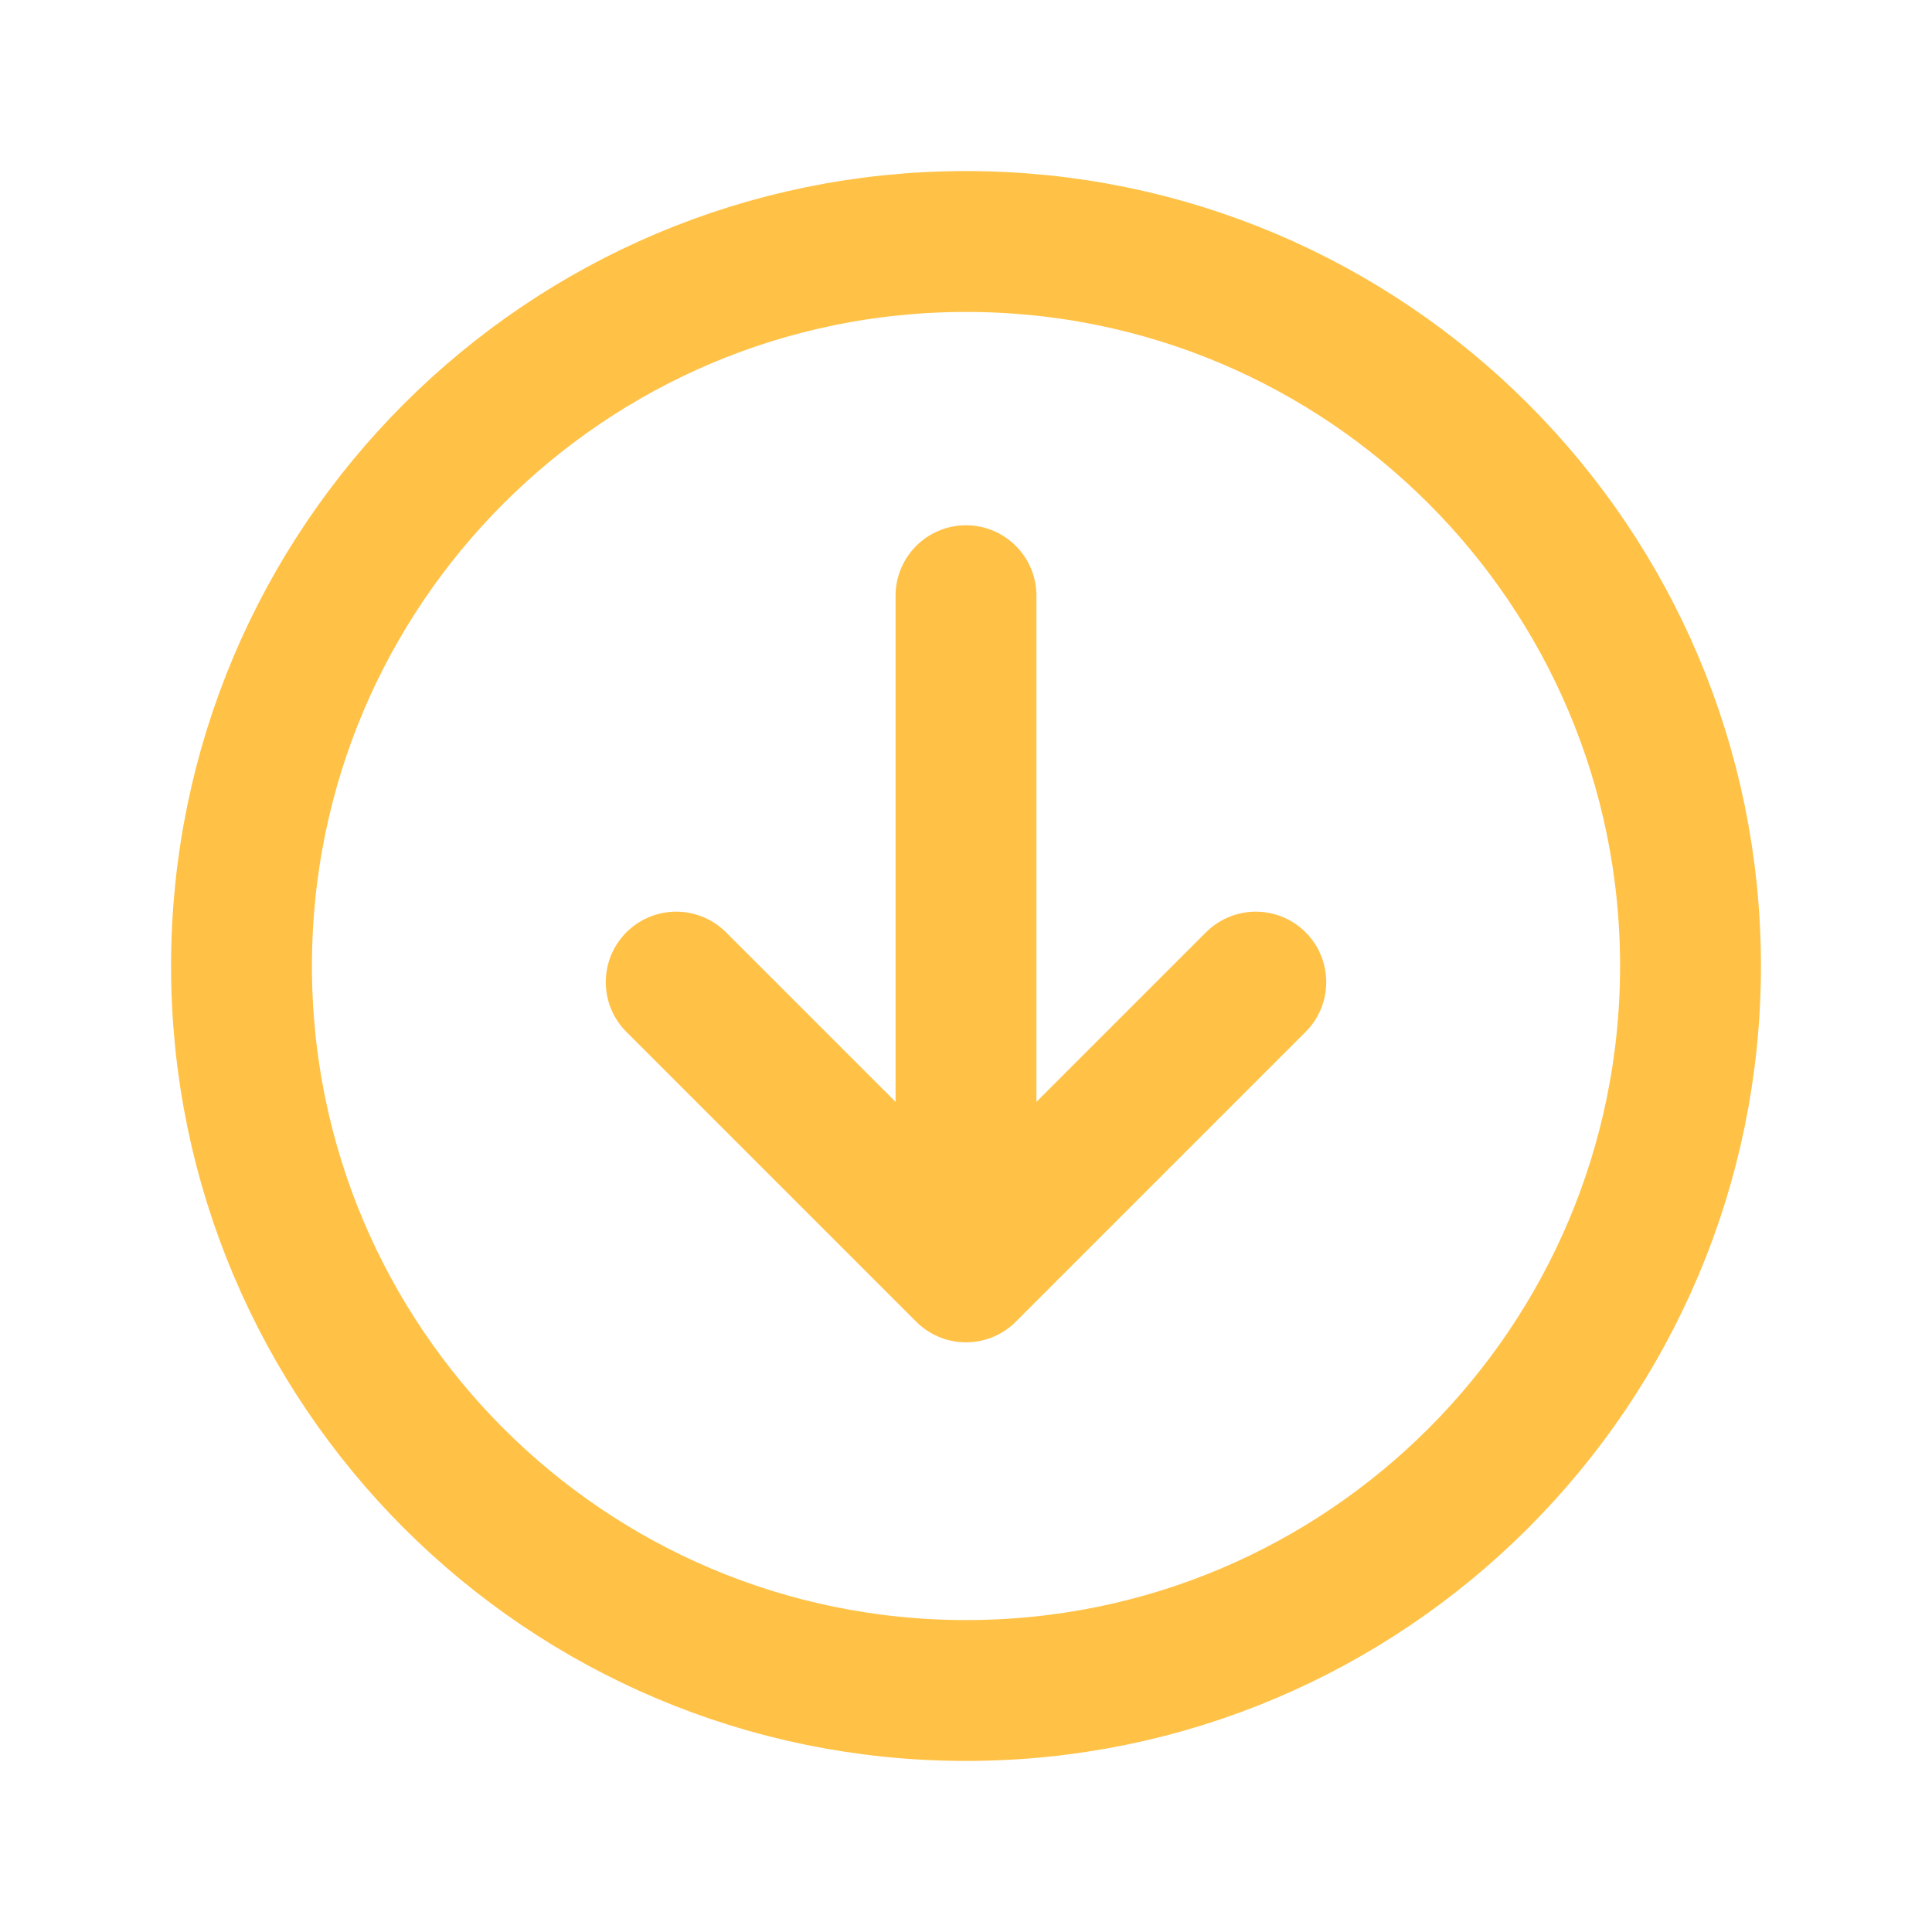
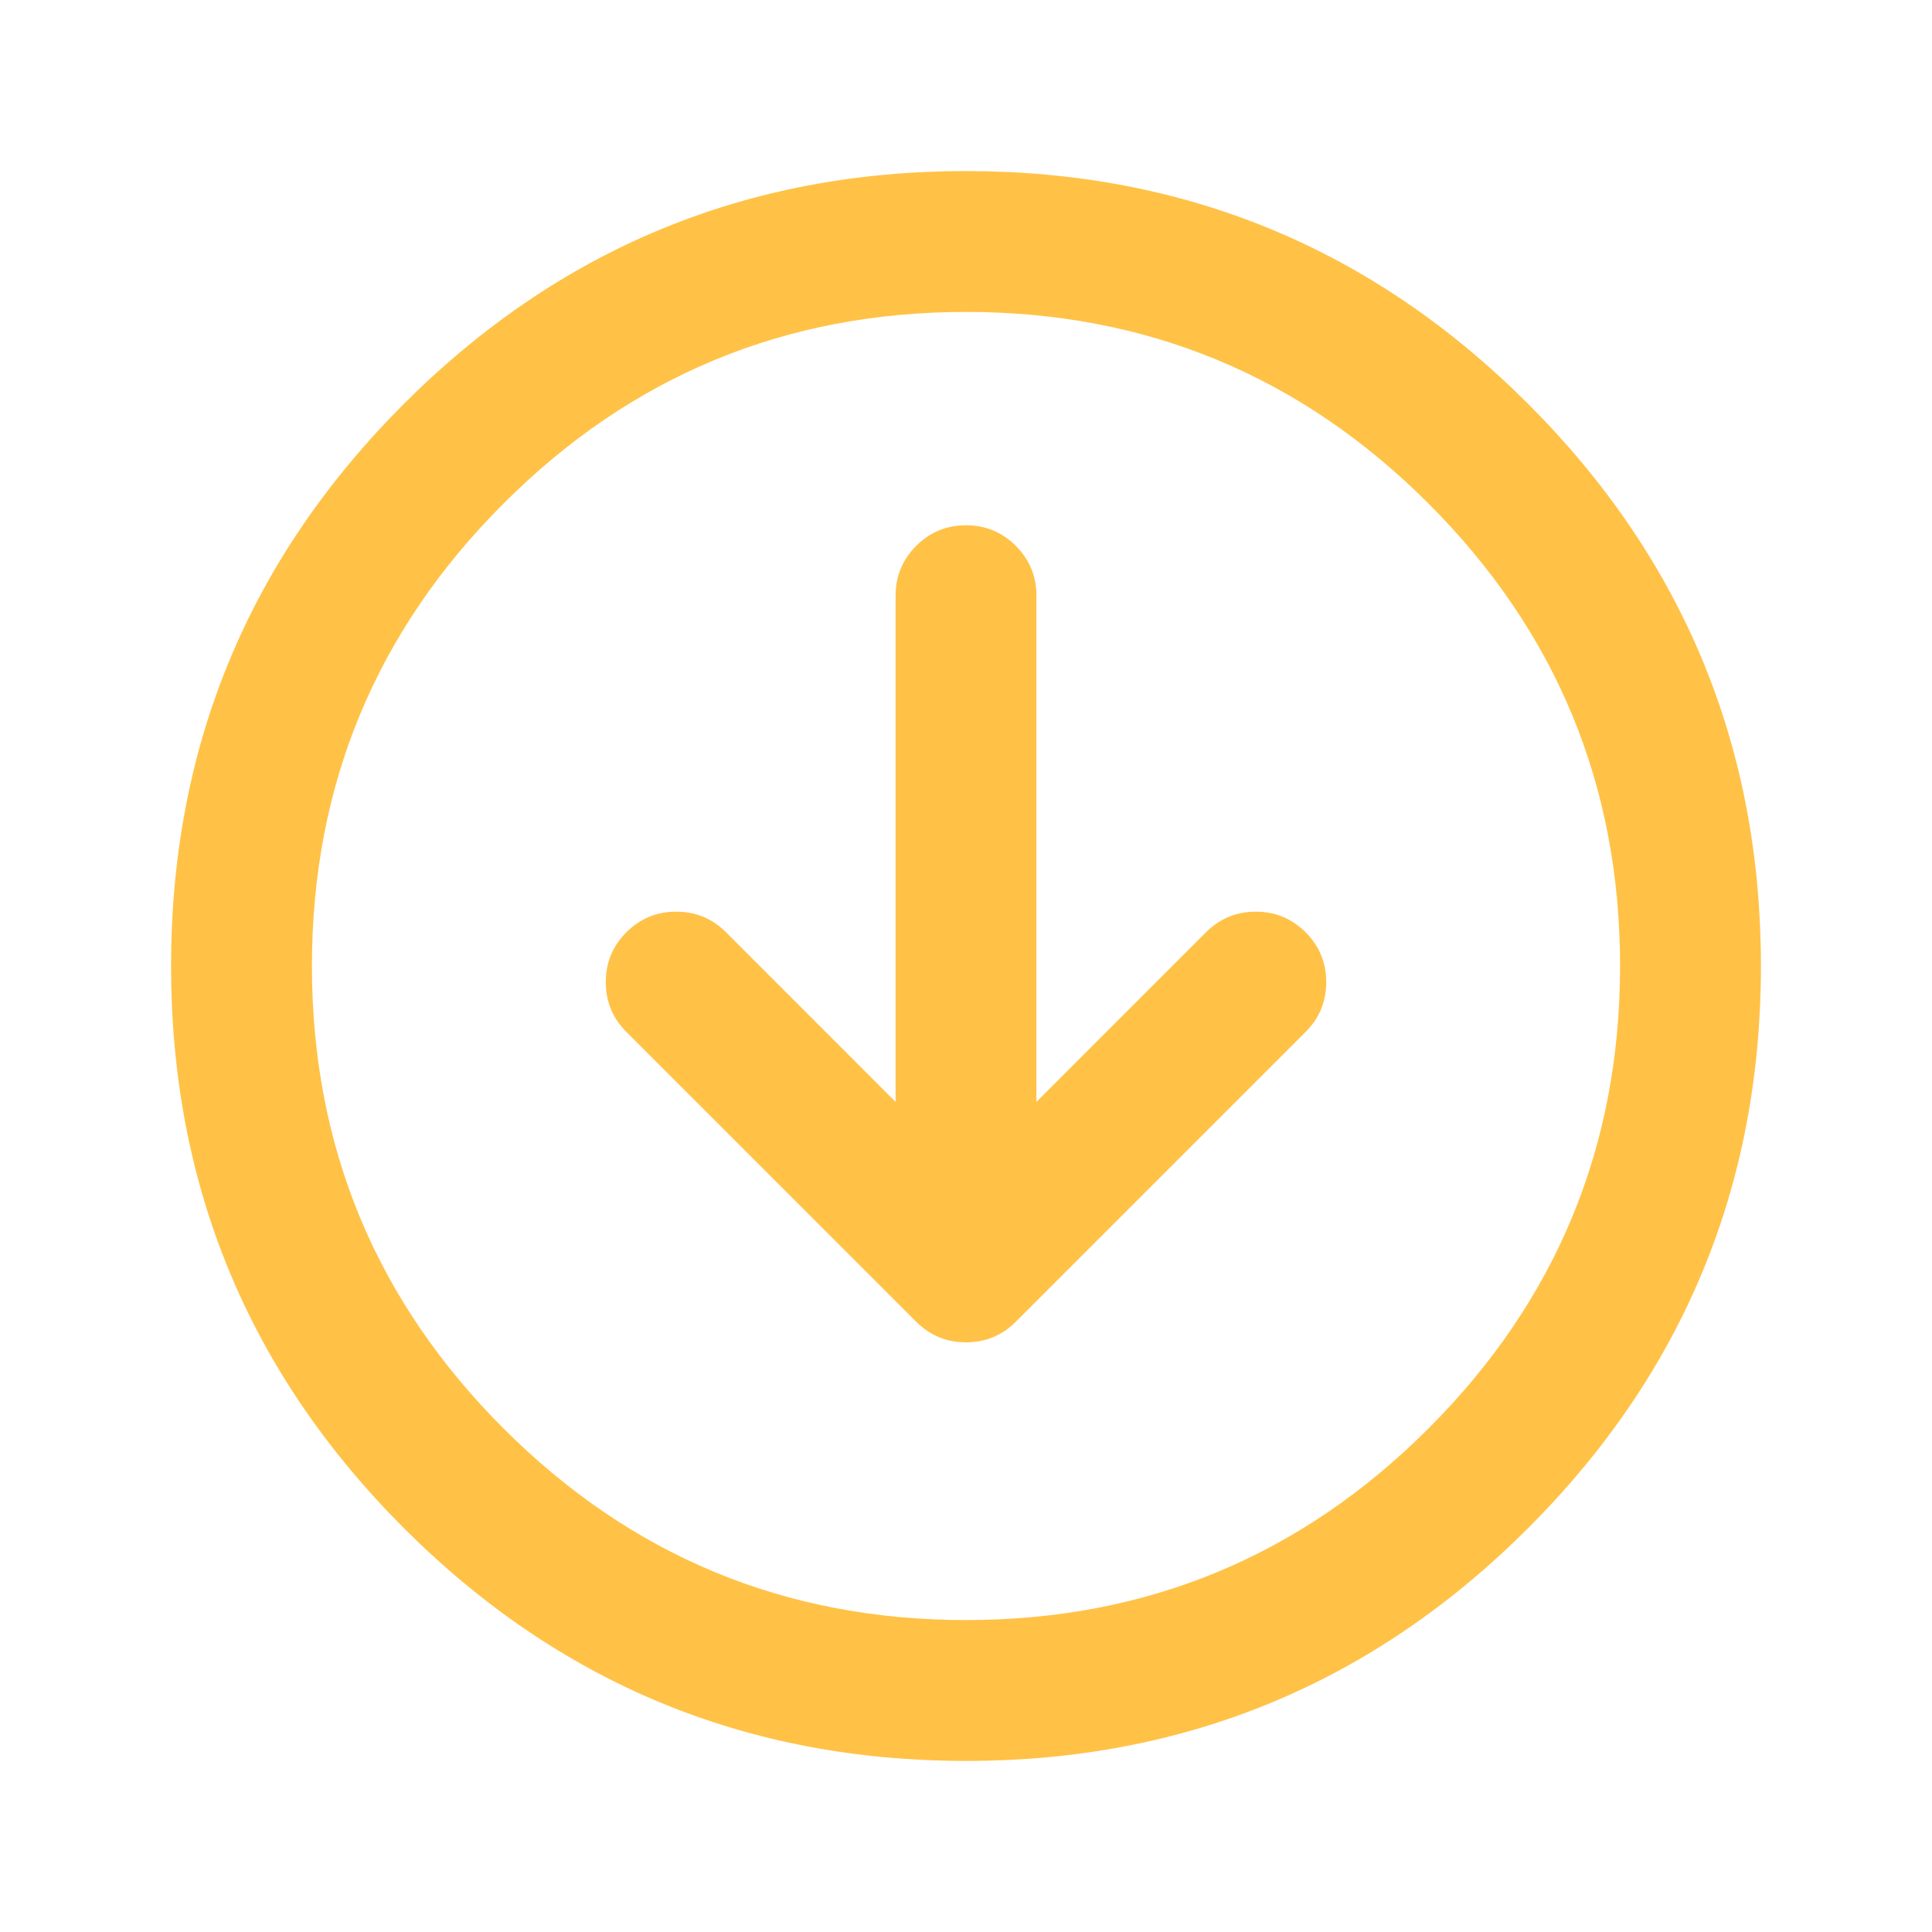
<svg xmlns="http://www.w3.org/2000/svg" width="24" height="24" viewBox="0 0 24 24">
-   <g fill="none" stroke="#ffc247" stroke-width="1.75" stroke-linecap="round" stroke-linejoin="round">
-     <circle cx="12" cy="12" r="9" />
-     <path d="M12 7.4V15.6" />
-     <path d="M8.4 12.2l3.6 3.6 3.6-3.6" />
-   </g>
+   <path d="M21.875,12 Q21.875,16.09 18.983,18.983 Q16.09,21.875 12,21.875 Q7.91,21.875 5.017,18.983 Q2.125,16.09 2.125,12 Q2.125,7.91 5.017,5.017 Q7.91,2.125 12,2.125 Q16.09,2.125 18.983,5.017 Q21.875,7.91 21.875,12 Z M20.125,12 Q20.125,8.635 17.745,6.255 Q15.365,3.875 12,3.875 Q8.635,3.875 6.255,6.255 Q3.875,8.635 3.875,12 Q3.875,15.365 6.255,17.745 Q8.635,20.125 12,20.125 Q15.365,20.125 17.745,17.745 Q20.125,15.365 20.125,12 Z" fill="#ffc247" />
+   <path d="M12.875,7.4 L12.875,15.6 Q12.875,15.962 12.619,16.219 Q12.362,16.475 12,16.475 Q11.638,16.475 11.381,16.219 Q11.125,15.962 11.125,15.6 L11.125,7.4 Q11.125,7.038 11.381,6.781 Q11.638,6.525 12,6.525 Q12.362,6.525 12.619,6.781 Q12.875,7.038 12.875,7.4 Z" fill="#ffc247" />
+   <path d="M9.019,11.581 L12,14.563 L14.981,11.581 Q15.238,11.325 15.6,11.325 Q15.962,11.325 16.219,11.581 Q16.475,11.838 16.475,12.2 Q16.475,12.562 16.219,12.819 L12.619,16.419 Q12.362,16.675 12,16.675 Q11.638,16.675 11.381,16.419 L7.781,12.819 Q7.525,12.562 7.525,12.2 Q7.525,11.838 7.781,11.581 Q8.038,11.325 8.4,11.325 Q8.762,11.325 9.019,11.581 Z" fill="#ffc247" />
</svg>
